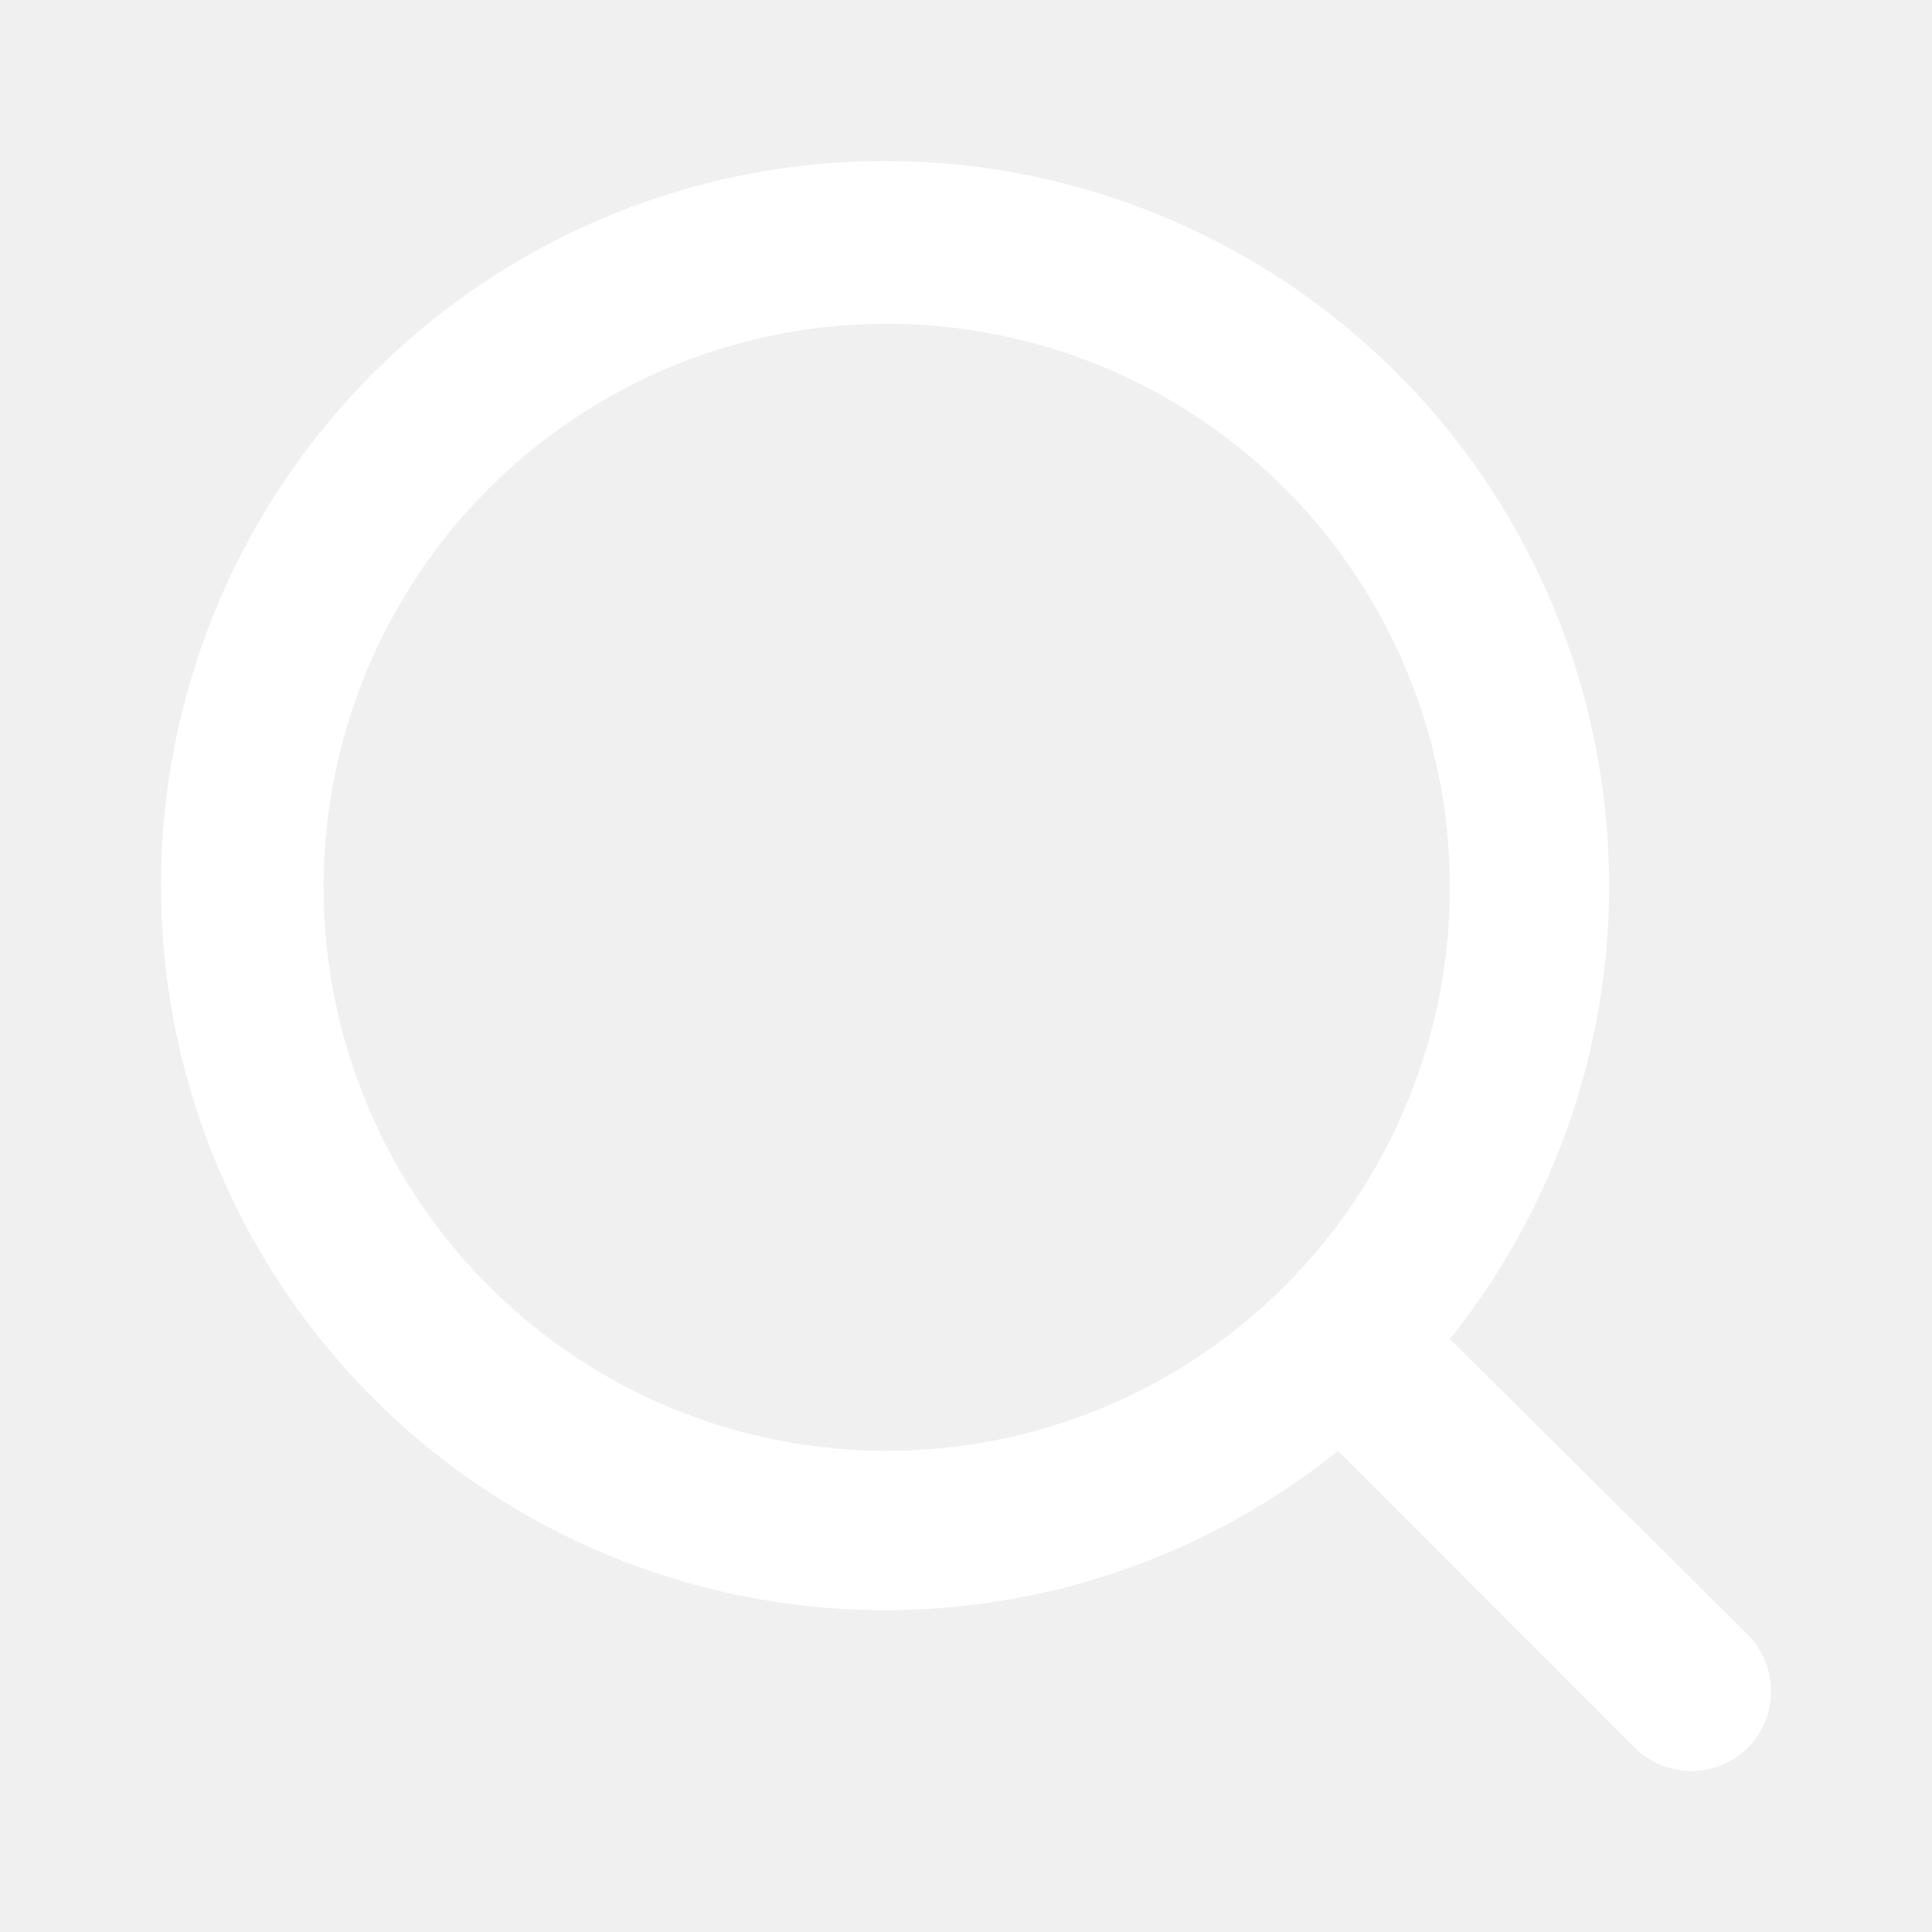
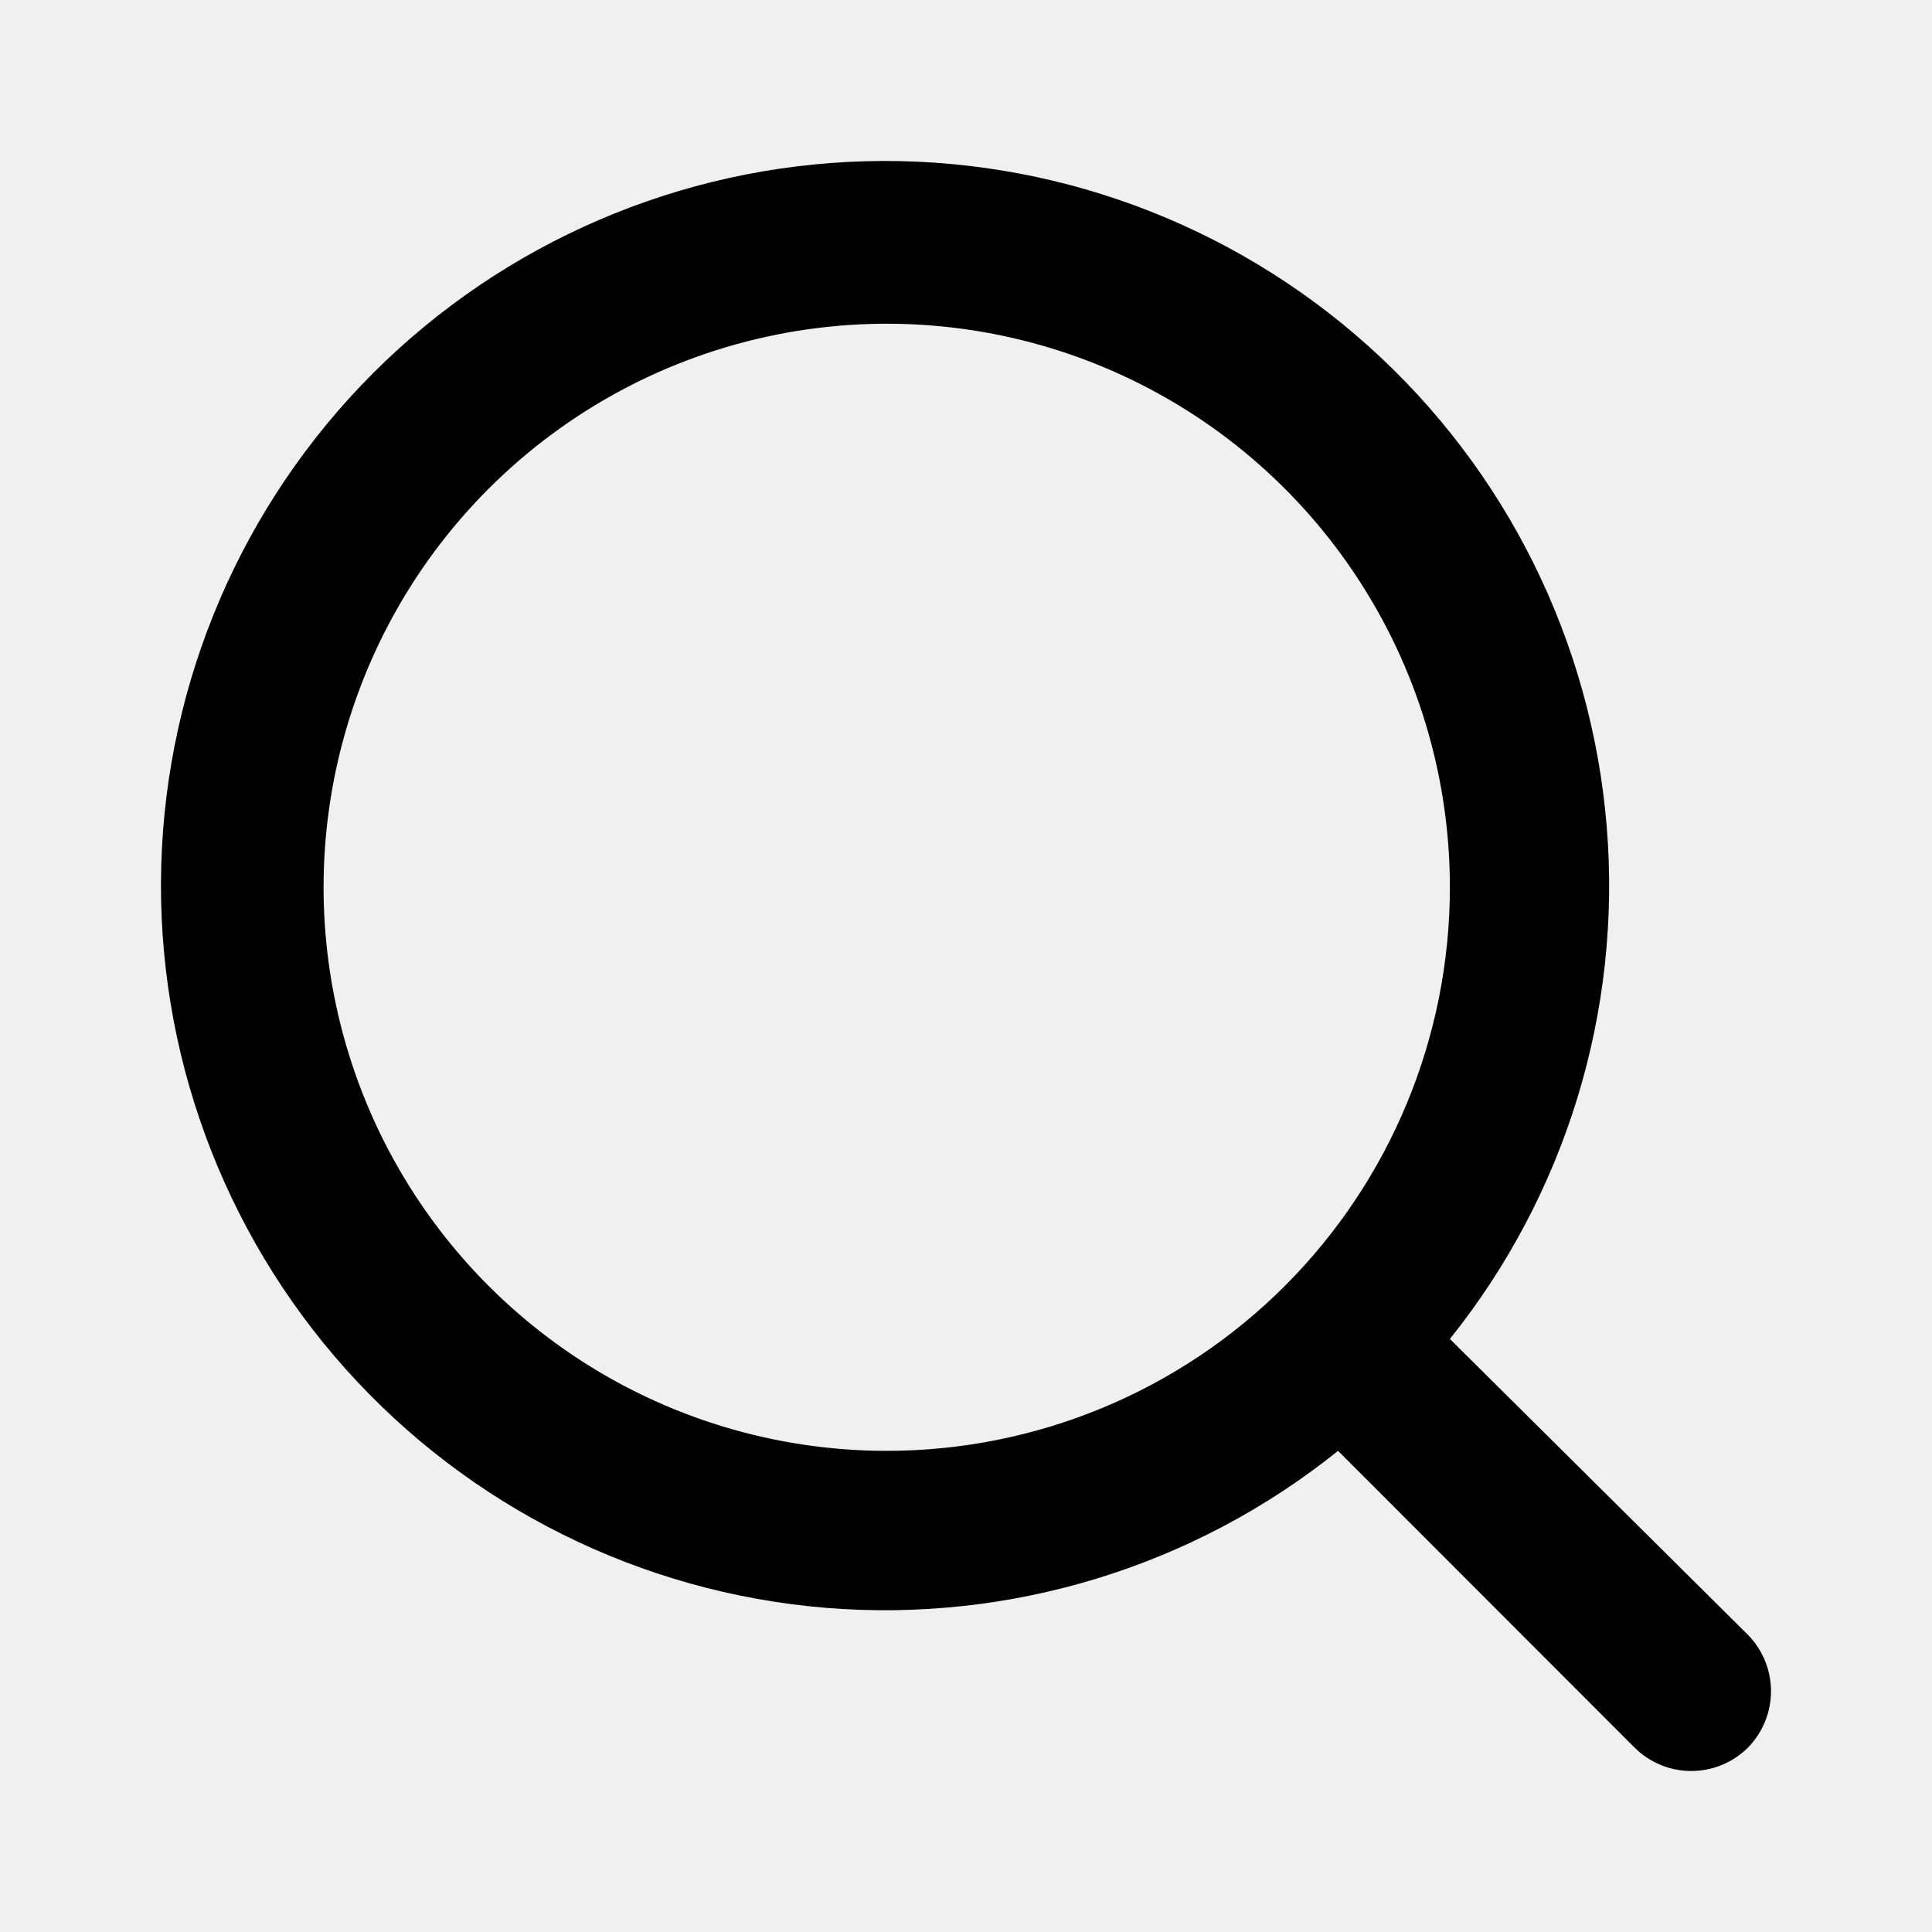
<svg xmlns="http://www.w3.org/2000/svg" width="24" height="24" viewBox="0 0 24 24" fill="none">
-   <path d="M21.719 20.314L18.011 16.633C19.451 14.837 20.148 12.558 19.959 10.264C19.77 7.969 18.711 5.834 16.997 4.298C15.284 2.762 13.048 1.94 10.749 2.003C8.449 2.066 6.261 3.009 4.634 4.636C3.008 6.264 2.066 8.454 2.003 10.755C1.94 13.056 2.761 15.294 4.296 17.009C5.831 18.723 7.965 19.784 10.257 19.973C12.55 20.161 14.828 19.464 16.622 18.023L20.3 21.704C20.393 21.798 20.503 21.872 20.625 21.923C20.747 21.974 20.878 22 21.01 22C21.142 22 21.272 21.974 21.394 21.923C21.516 21.872 21.626 21.798 21.719 21.704C21.899 21.518 22 21.268 22 21.009C22 20.75 21.899 20.5 21.719 20.314ZM11.015 18.023C9.632 18.023 8.279 17.613 7.129 16.844C5.978 16.074 5.082 14.981 4.552 13.702C4.023 12.422 3.884 11.015 4.154 9.657C4.424 8.298 5.09 7.051 6.069 6.072C7.047 5.093 8.294 4.426 9.651 4.156C11.008 3.886 12.414 4.024 13.693 4.554C14.971 5.084 16.064 5.981 16.832 7.133C17.601 8.284 18.011 9.638 18.011 11.022C18.011 12.879 17.274 14.66 15.962 15.973C14.65 17.286 12.871 18.023 11.015 18.023Z" fill="white" />
+   <path d="M21.719 20.314L18.011 16.633C19.451 14.837 20.148 12.558 19.959 10.264C19.77 7.969 18.711 5.834 16.997 4.298C15.284 2.762 13.048 1.94 10.749 2.003C8.449 2.066 6.261 3.009 4.634 4.636C3.008 6.264 2.066 8.454 2.003 10.755C1.94 13.056 2.761 15.294 4.296 17.009C5.831 18.723 7.965 19.784 10.257 19.973C12.55 20.161 14.828 19.464 16.622 18.023L20.3 21.704C20.393 21.798 20.503 21.872 20.625 21.923C20.747 21.974 20.878 22 21.01 22C21.142 22 21.272 21.974 21.394 21.923C21.516 21.872 21.626 21.798 21.719 21.704C21.899 21.518 22 21.268 22 21.009C22 20.75 21.899 20.5 21.719 20.314ZM11.015 18.023C9.632 18.023 8.279 17.613 7.129 16.844C5.978 16.074 5.082 14.981 4.552 13.702C4.023 12.422 3.884 11.015 4.154 9.657C4.424 8.298 5.09 7.051 6.069 6.072C7.047 5.093 8.294 4.426 9.651 4.156C11.008 3.886 12.414 4.024 13.693 4.554C14.971 5.084 16.064 5.981 16.832 7.133C17.601 8.284 18.011 9.638 18.011 11.022C18.011 12.879 17.274 14.66 15.962 15.973C14.65 17.286 12.871 18.023 11.015 18.023Z" fill="currentColor" />
</svg>
